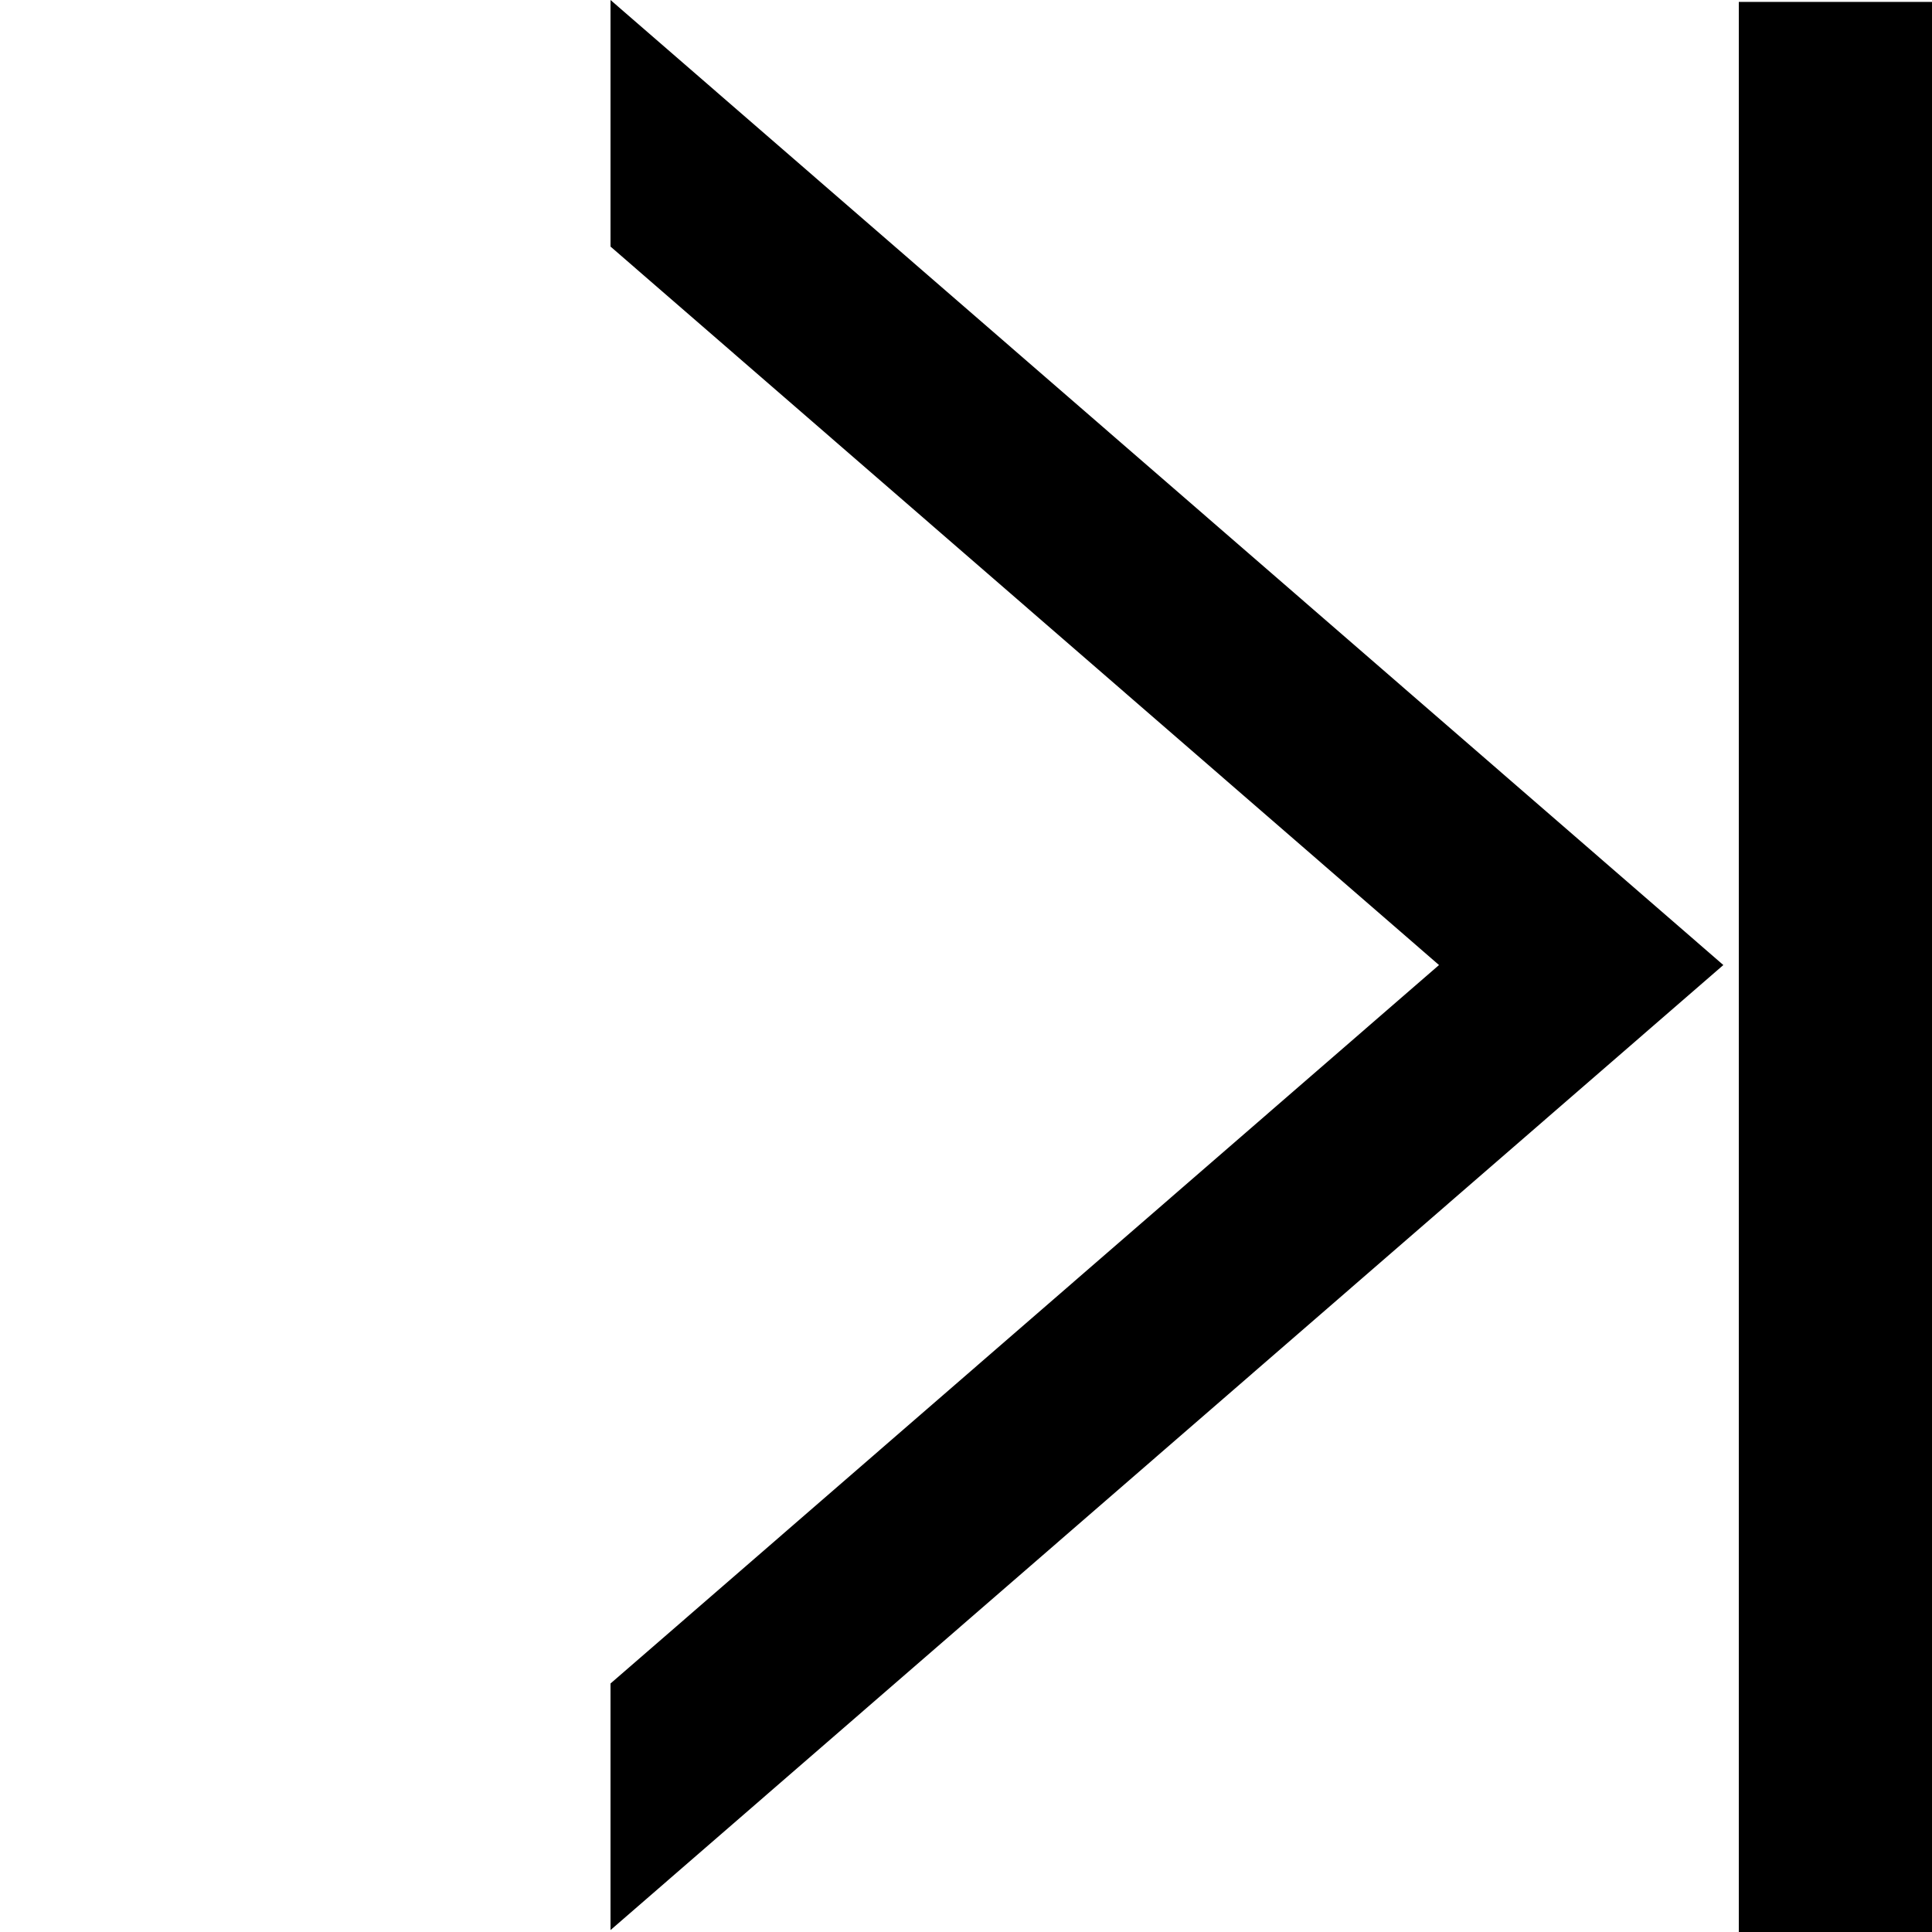
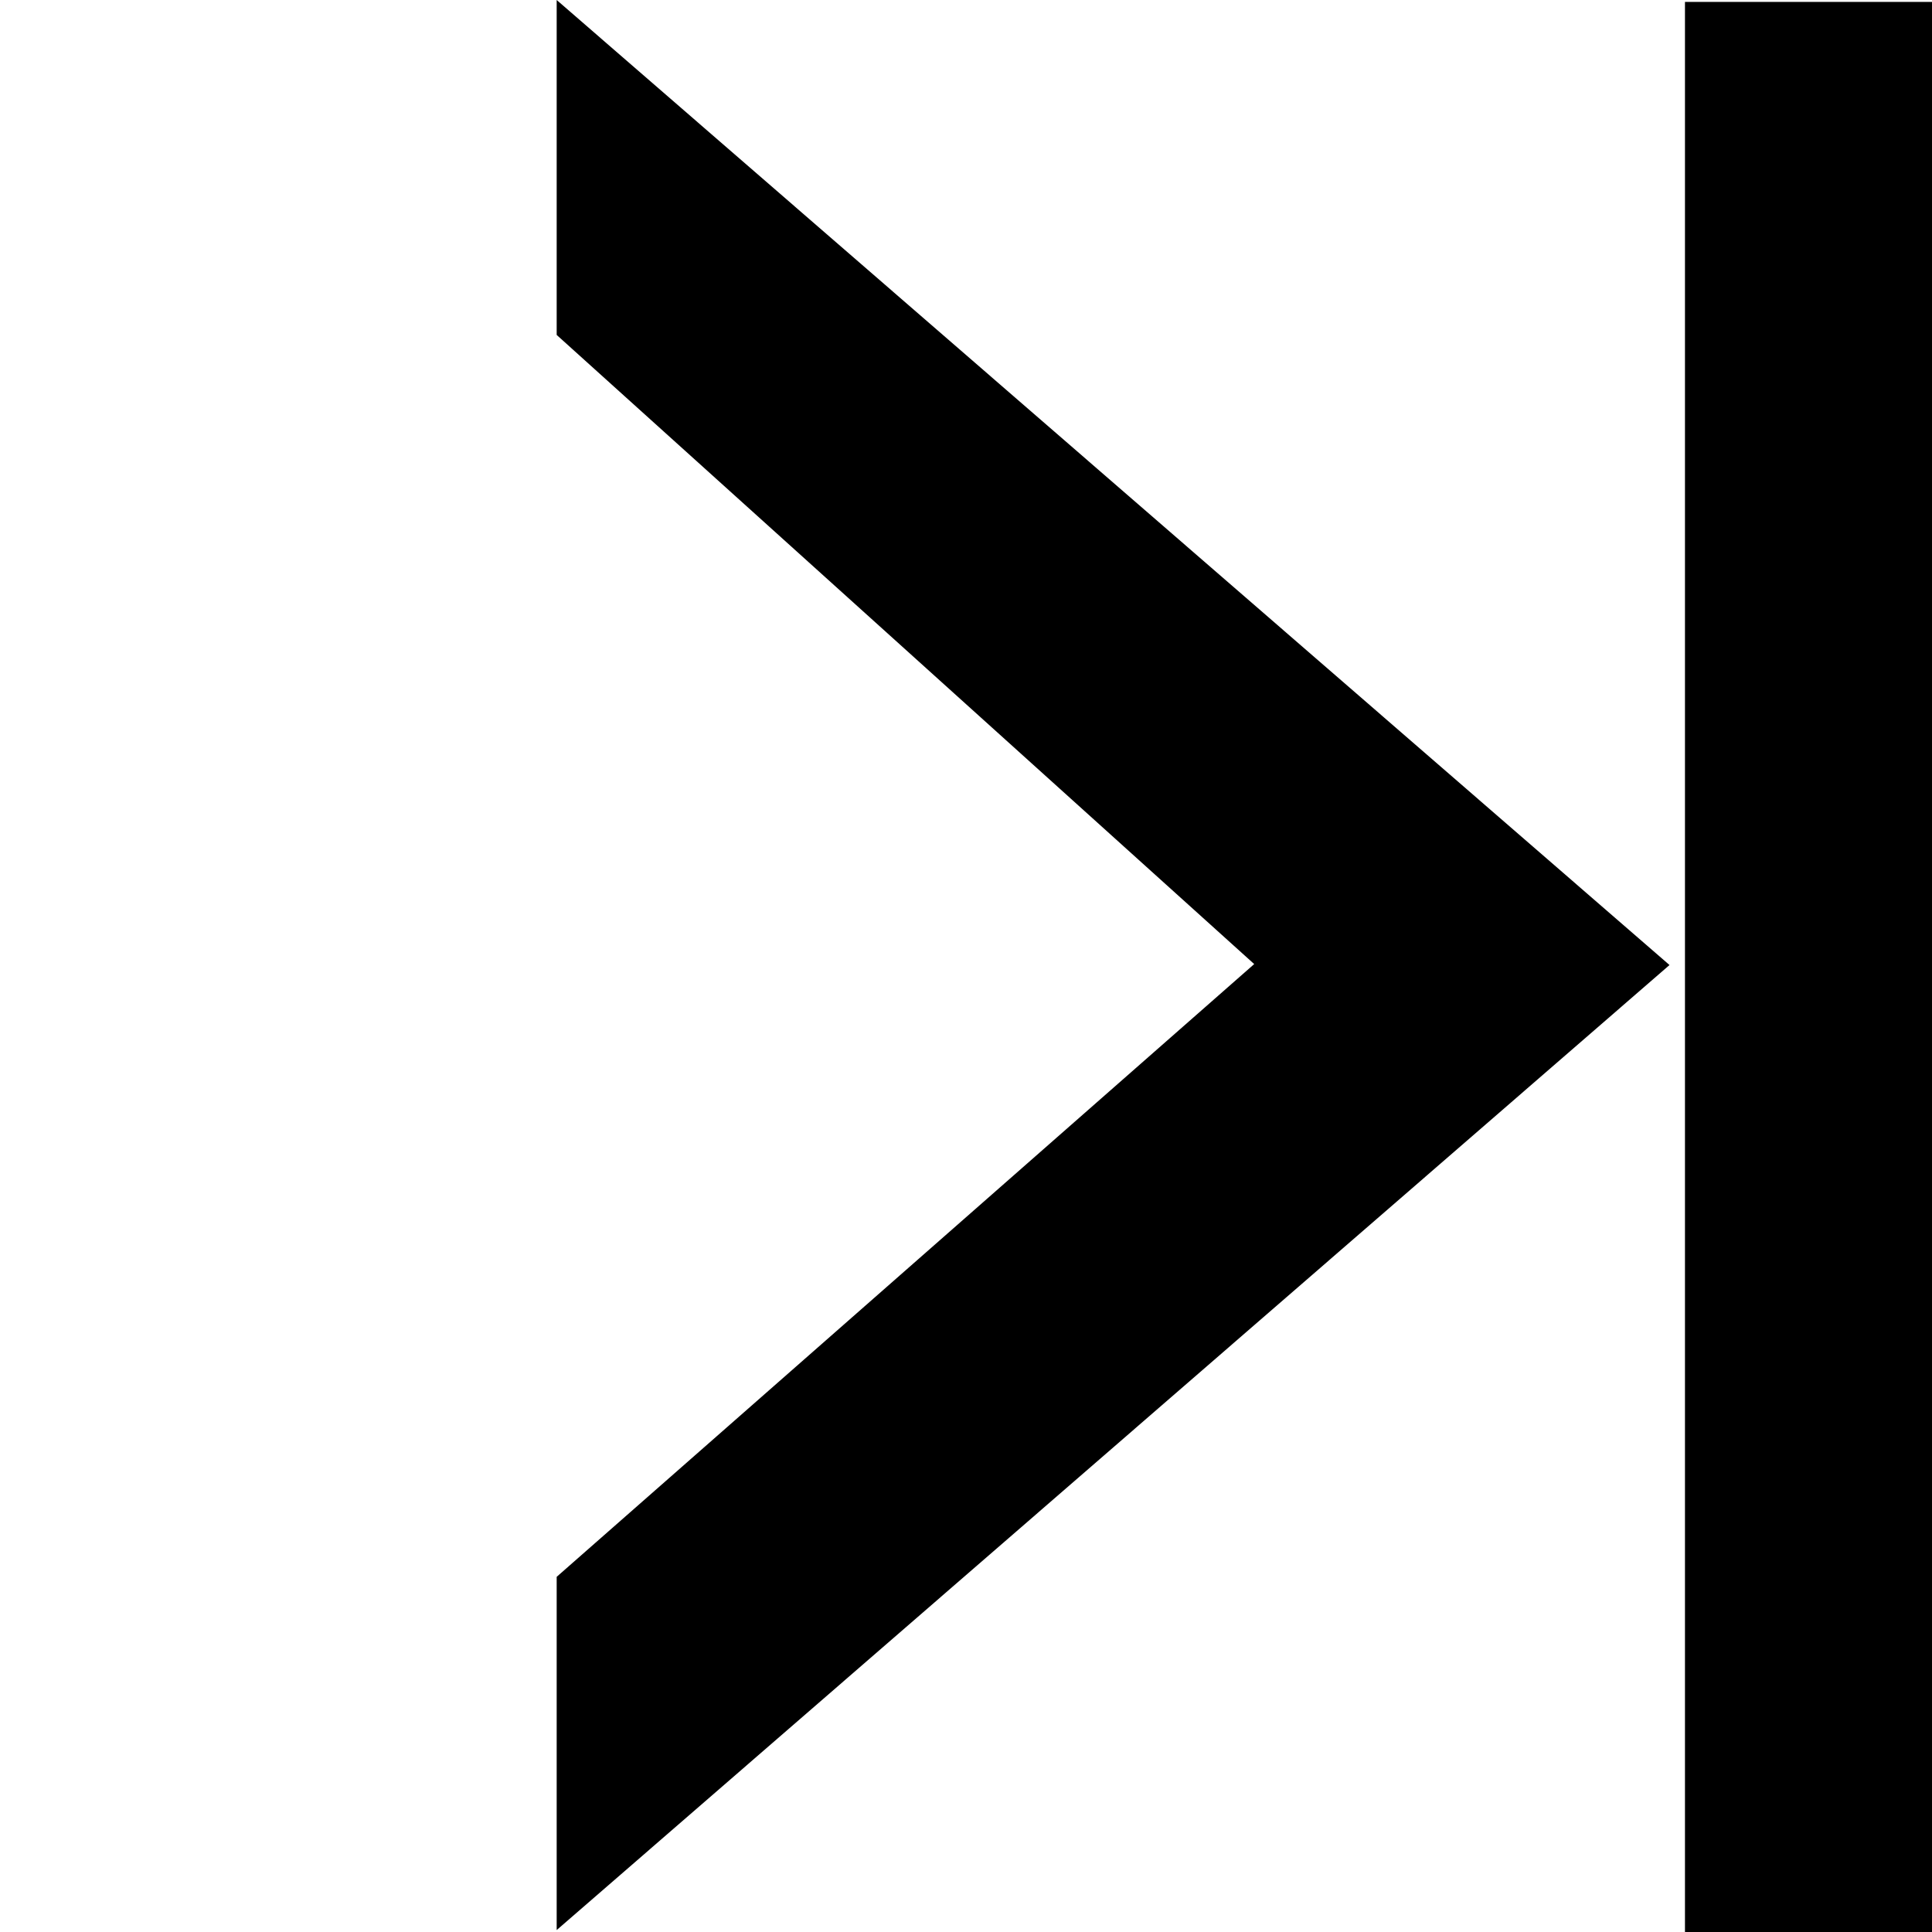
- <svg xmlns="http://www.w3.org/2000/svg" width="1024pt" height="1024pt" viewBox="0 0 1024 1024" version="1.1">
-   <g id="surface1">
-     <path style=" stroke:none;fill-rule:nonzero;fill:rgb(0%,0%,0%);fill-opacity:1;" d="M 921.602 1.023 L 1024 1.023 L 1024 1024 L 921.602 1024 Z M 323.586 0 L 913.406 511.488 L 323.586 1022.977 L 323.586 892.293 L 762.707 511.488 L 323.586 130.684 Z M 323.586 0 " />
+ <svg xmlns="http://www.w3.org/2000/svg" width="1024pt" height="1024pt" viewBox="0 0 1024 1024" version="1.1" id="svg5">
+   <defs id="defs9" />
+   <g id="surface1" transform="matrix(-1,0,0,1,1025.838,0)">
+     <path style="fill:#000000;fill-opacity:1;fill-rule:nonzero;stroke:none" d="M 132.771,1.023 H 0 V 1024 H 132.771 Z M 730.787,0 140.967,511.488 730.787,1022.977 V 835.753 L 361.086,510.977 730.787,177.522 Z" id="path2" />
  </g>
</svg>
